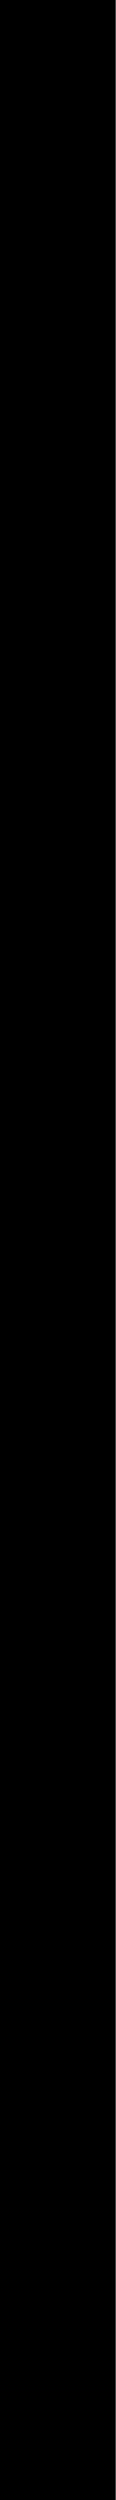
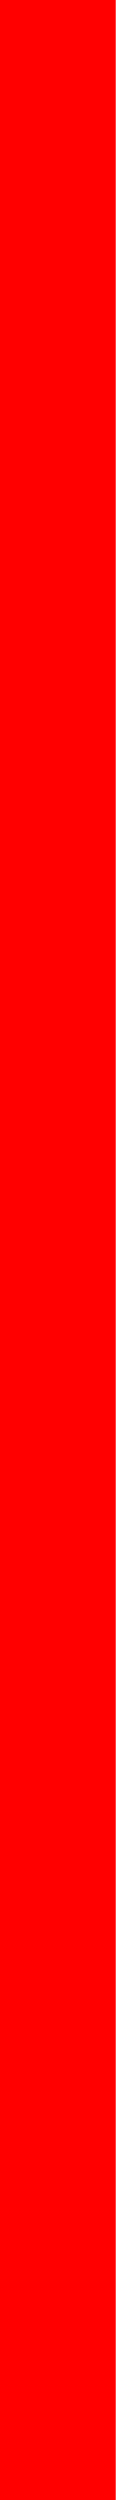
<svg xmlns="http://www.w3.org/2000/svg" version="1.1" width="50" height="1080">
-   <path d="M0 0 C16.5 0 33 0 50 0 C50 356.4 50 712.8 50 1080 C33.5 1080 17 1080 0 1080 C0 723.6 0 367.2 0 0 Z " fill="currentColor" transform="translate(0,0)" />
+   <path d="M0 0 C16.5 0 33 0 50 0 C50 356.4 50 712.8 50 1080 C33.5 1080 17 1080 0 1080 C0 723.6 0 367.2 0 0 Z " fill="#ff0000" transform="translate(0,0)" />
</svg>
